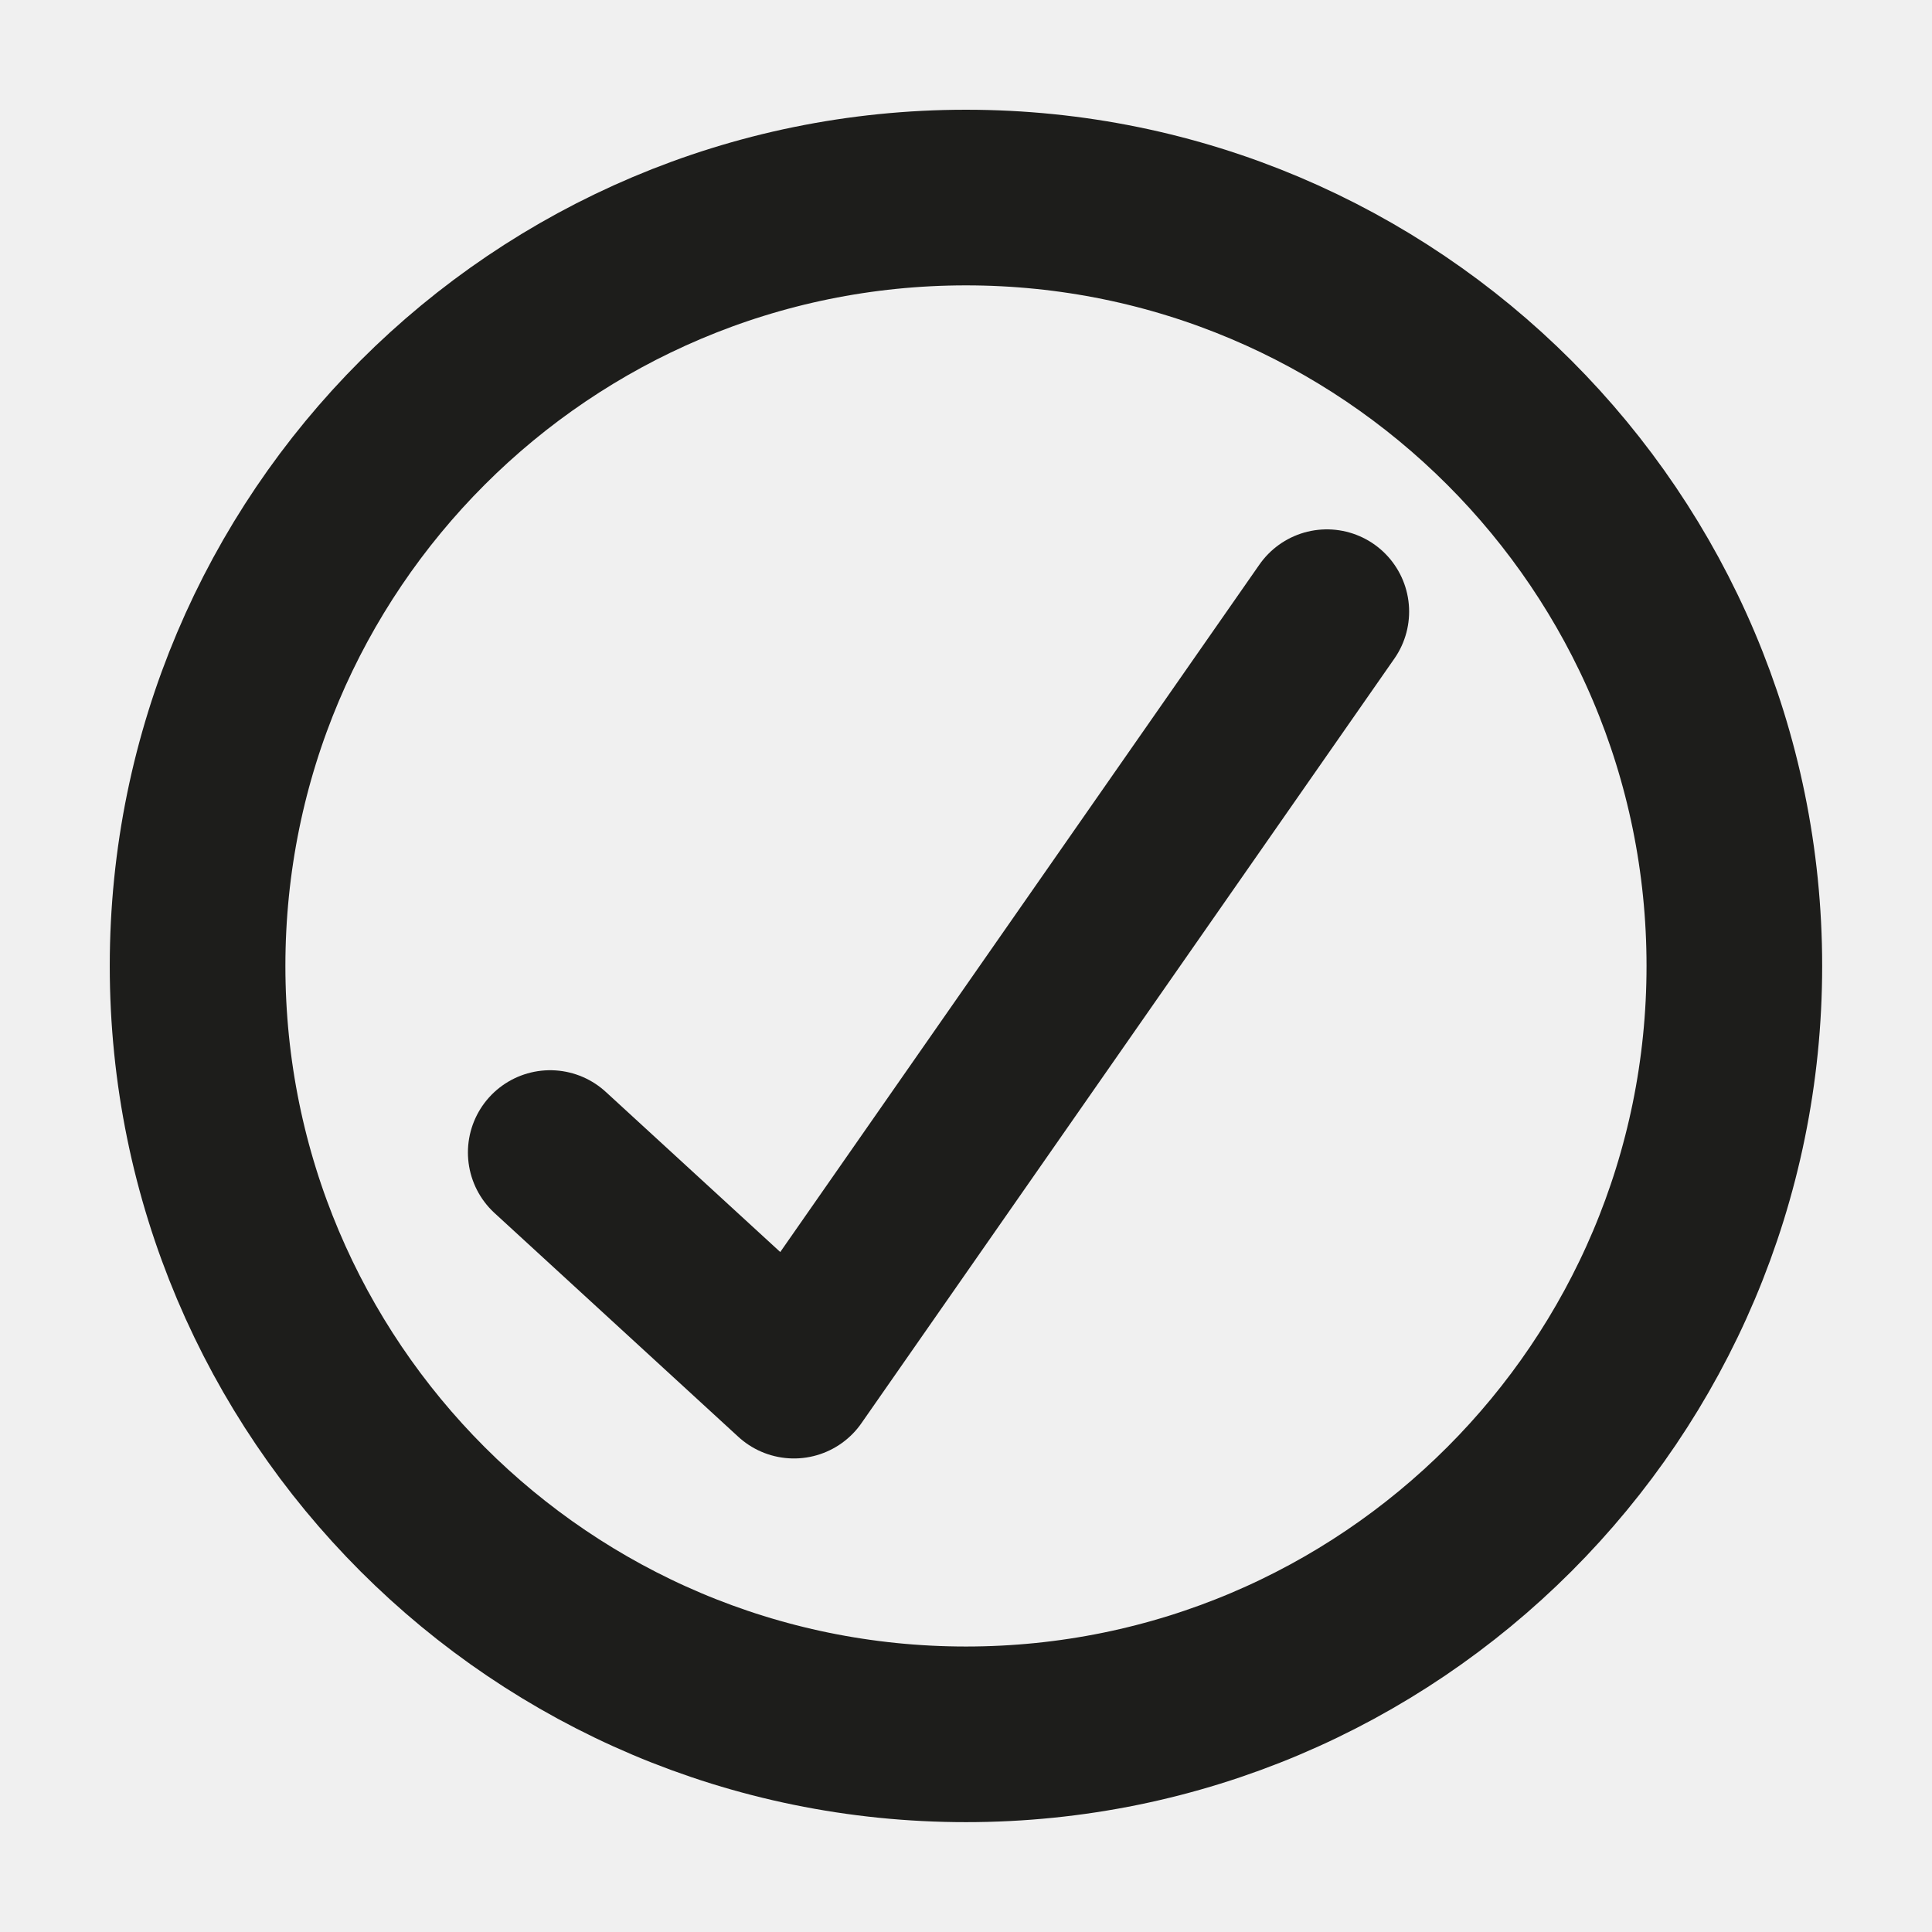
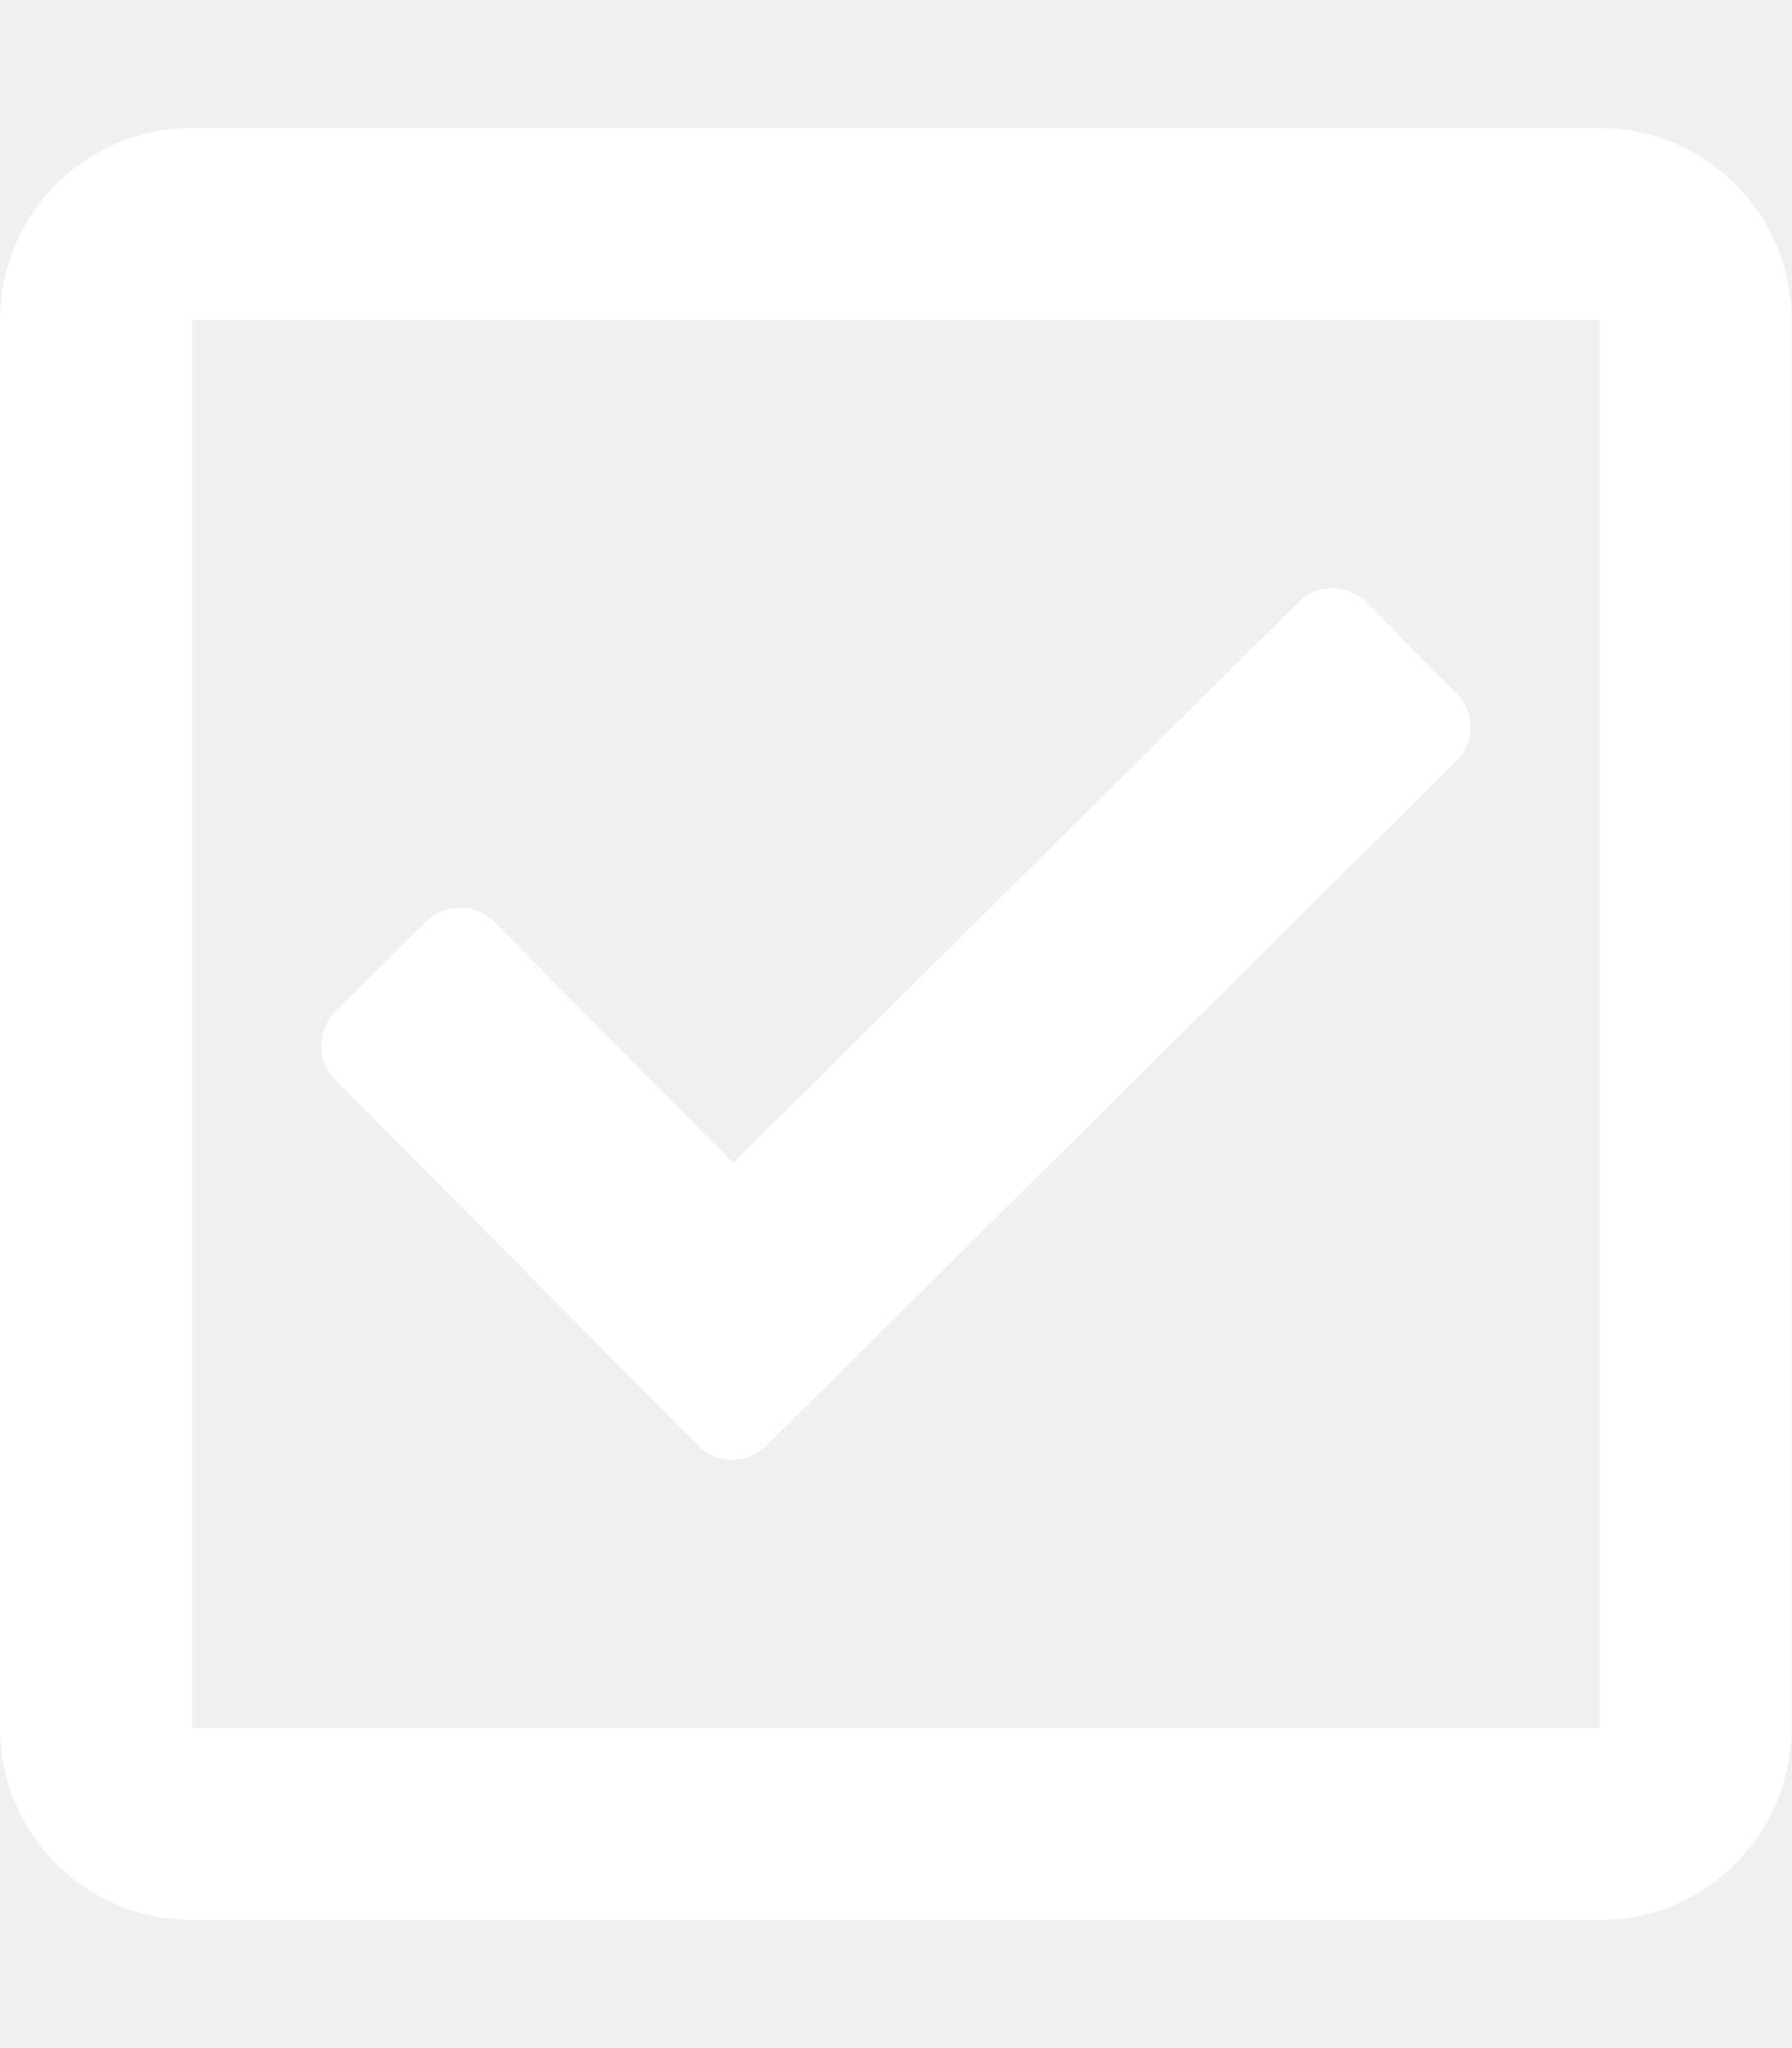
- <svg xmlns="http://www.w3.org/2000/svg" width="22" height="22" viewBox="0 0 5.821 5.821" version="1.1" id="svg5757">
-   <defs id="defs5751" />
-   <g id="layer1" transform="translate(-152.2821,-170.6472)">
-     <g transform="matrix(0.2645833,0,0,0.2645833,132.1076,120.0199)" id="g1057">
-       <circle r="8.75" cy="202.347" cx="87.25" id="path985" style="opacity:1;fill:none;fill-opacity:1;fill-rule:nonzero;stroke:#1d1d1b;stroke-width:2;stroke-linecap:round;stroke-linejoin:round;stroke-miterlimit:4;stroke-dasharray:none;stroke-opacity:1" />
-       <path id="path995" d="m 82.515,204.471 2.776,2.548 6.069,-8.707" style="fill:none;stroke:#1d1d1b;stroke-width:1.873;stroke-linecap:round;stroke-linejoin:round;stroke-miterlimit:4;stroke-dasharray:none;stroke-opacity:1" />
-     </g>
-   </g>
+ <svg xmlns="http://www.w3.org/2000/svg" aria-hidden="true" focusable="false" data-prefix="far" data-icon="check-square" class="svg-inline--fa fa-check-square fa-w-14" role="img" viewBox="0 0 448 512">
+   <path fill="white" d="M400 32H48C21.49 32 0 53.49 0 80v352c0 26.51 21.49 48 48 48h352c26.51 0 48-21.49 48-48V80c0-26.51-21.49-48-48-48zm0 400H48V80h352v352zm-35.864-241.724L191.547 361.48c-4.705 4.667-12.303 4.637-16.97-.068l-90.781-91.516c-4.667-4.705-4.637-12.303.069-16.971l22.719-22.536c4.705-4.667 12.303-4.637 16.97.069l59.792 60.277 141.352-140.216c4.705-4.667 12.303-4.637 16.97.068l22.536 22.718c4.667 4.706 4.637 12.304-.068 16.971z" />
</svg>
